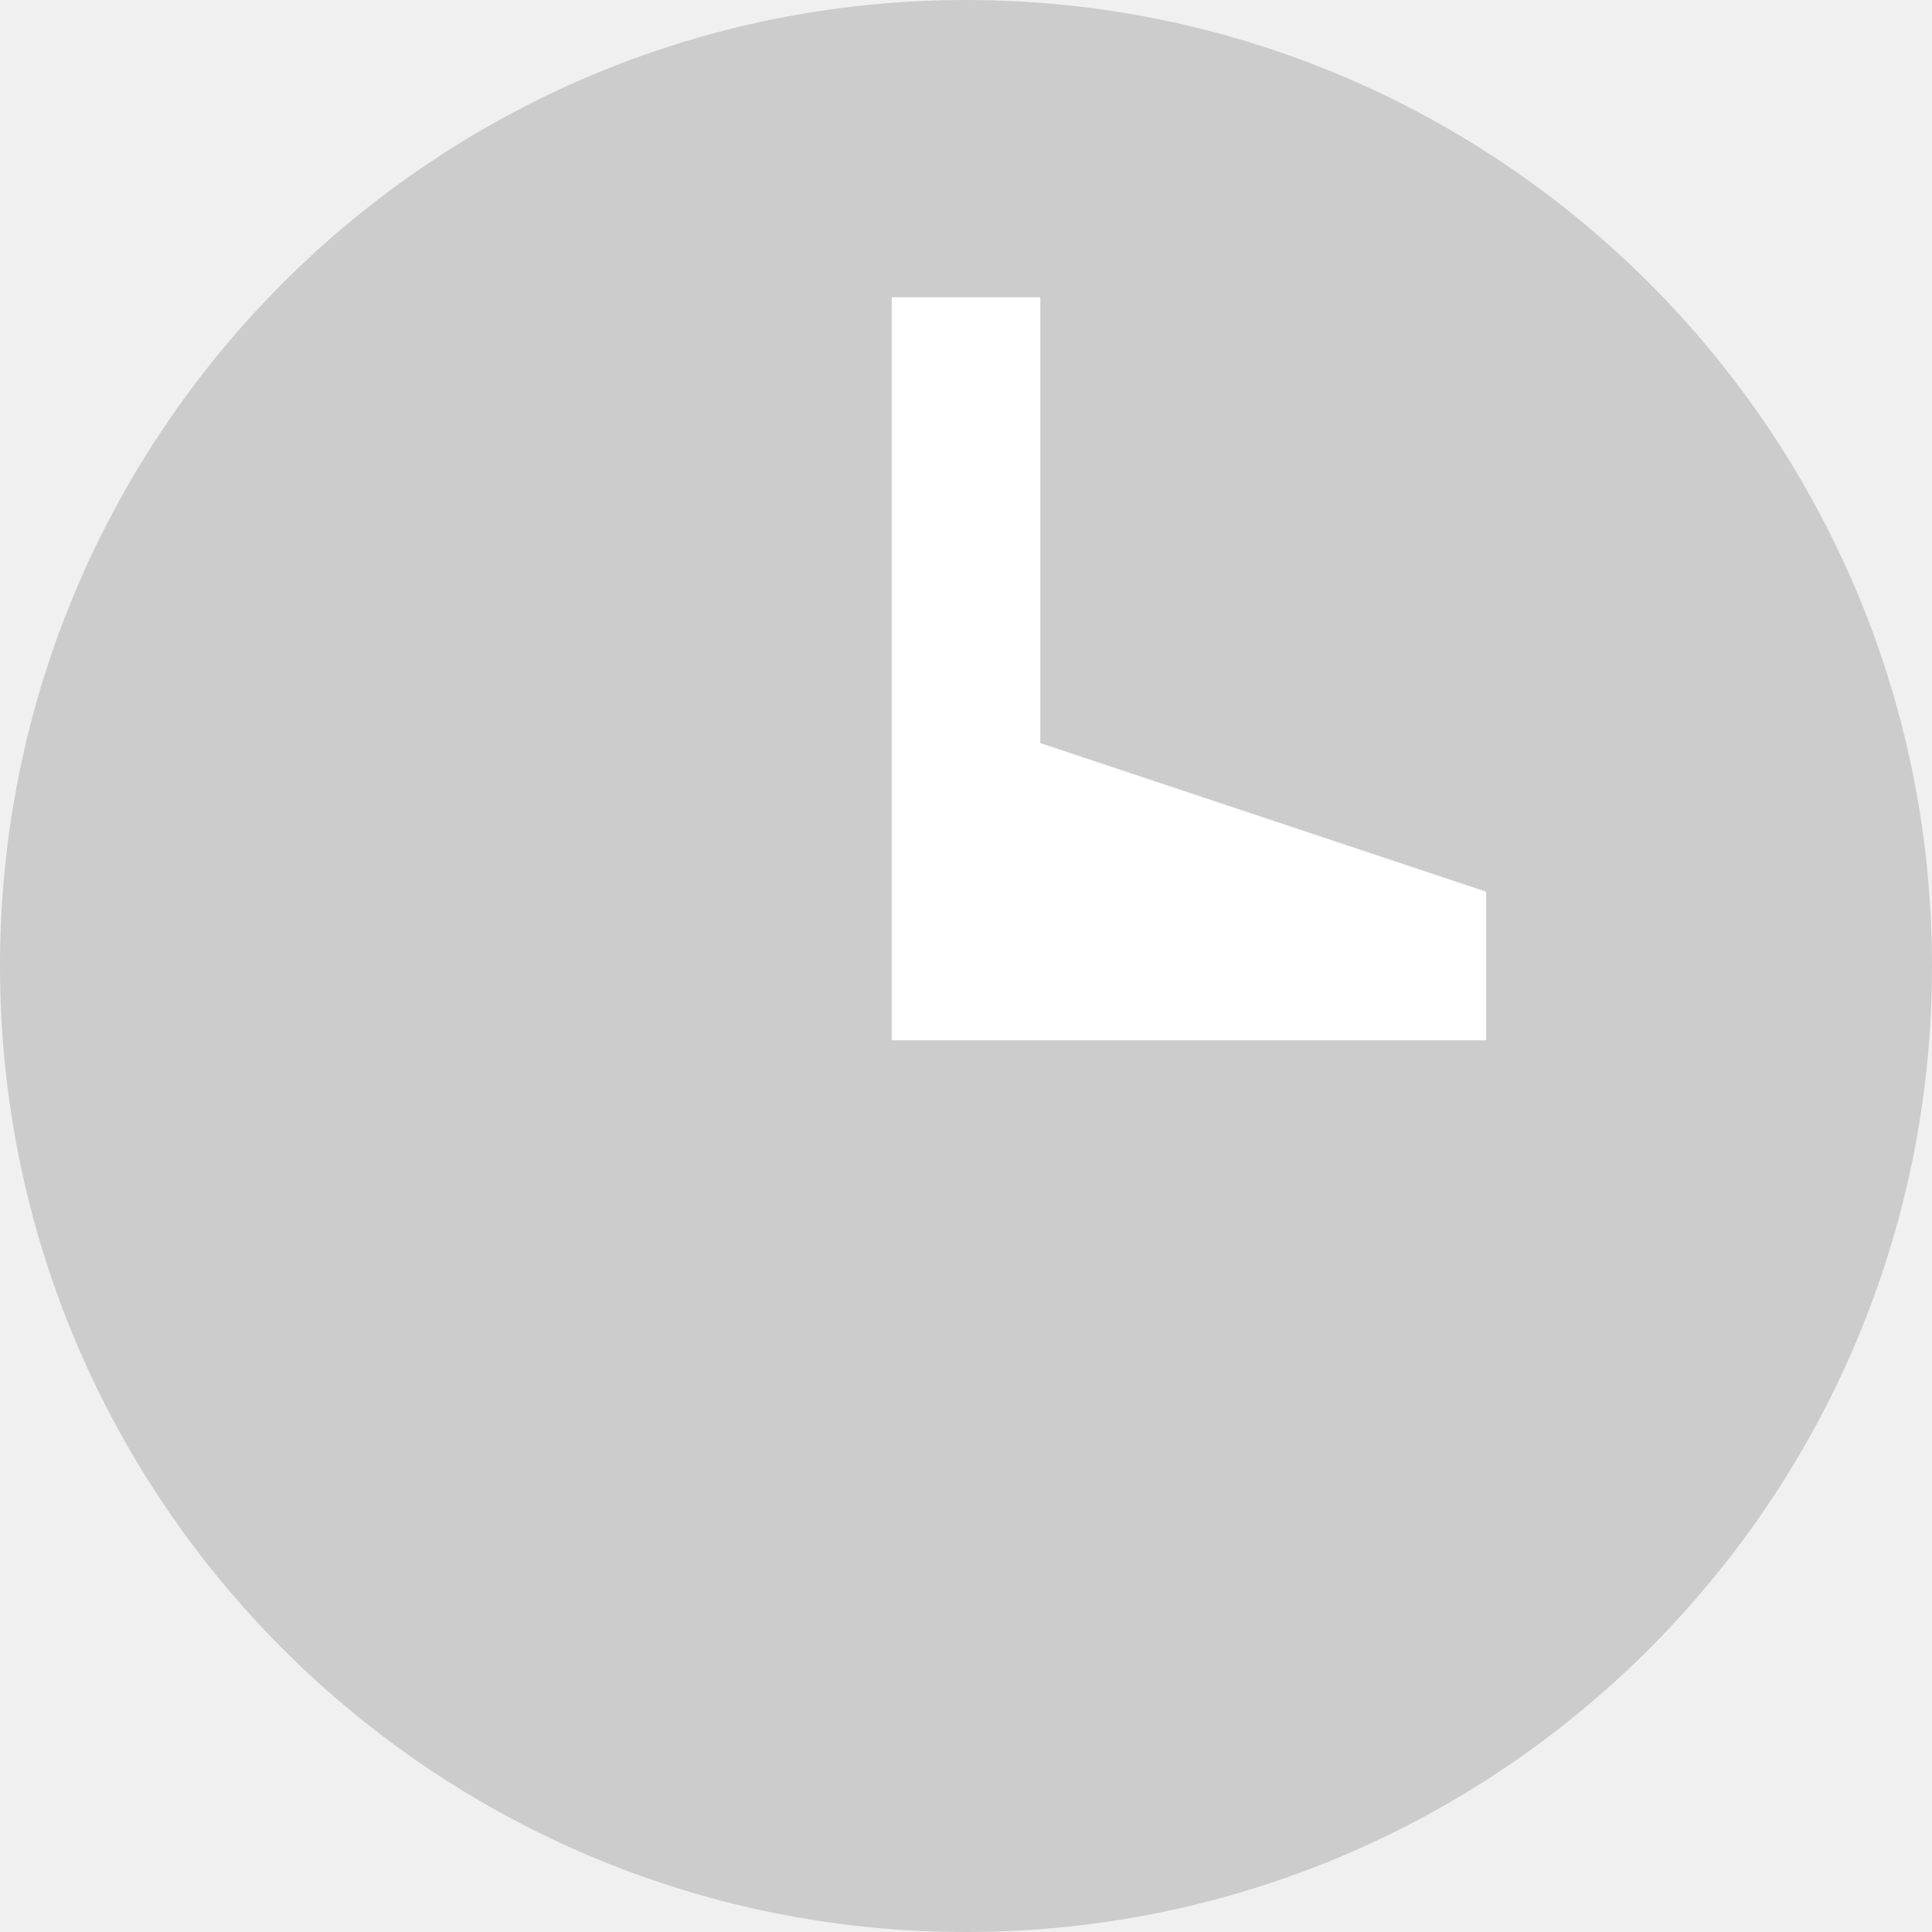
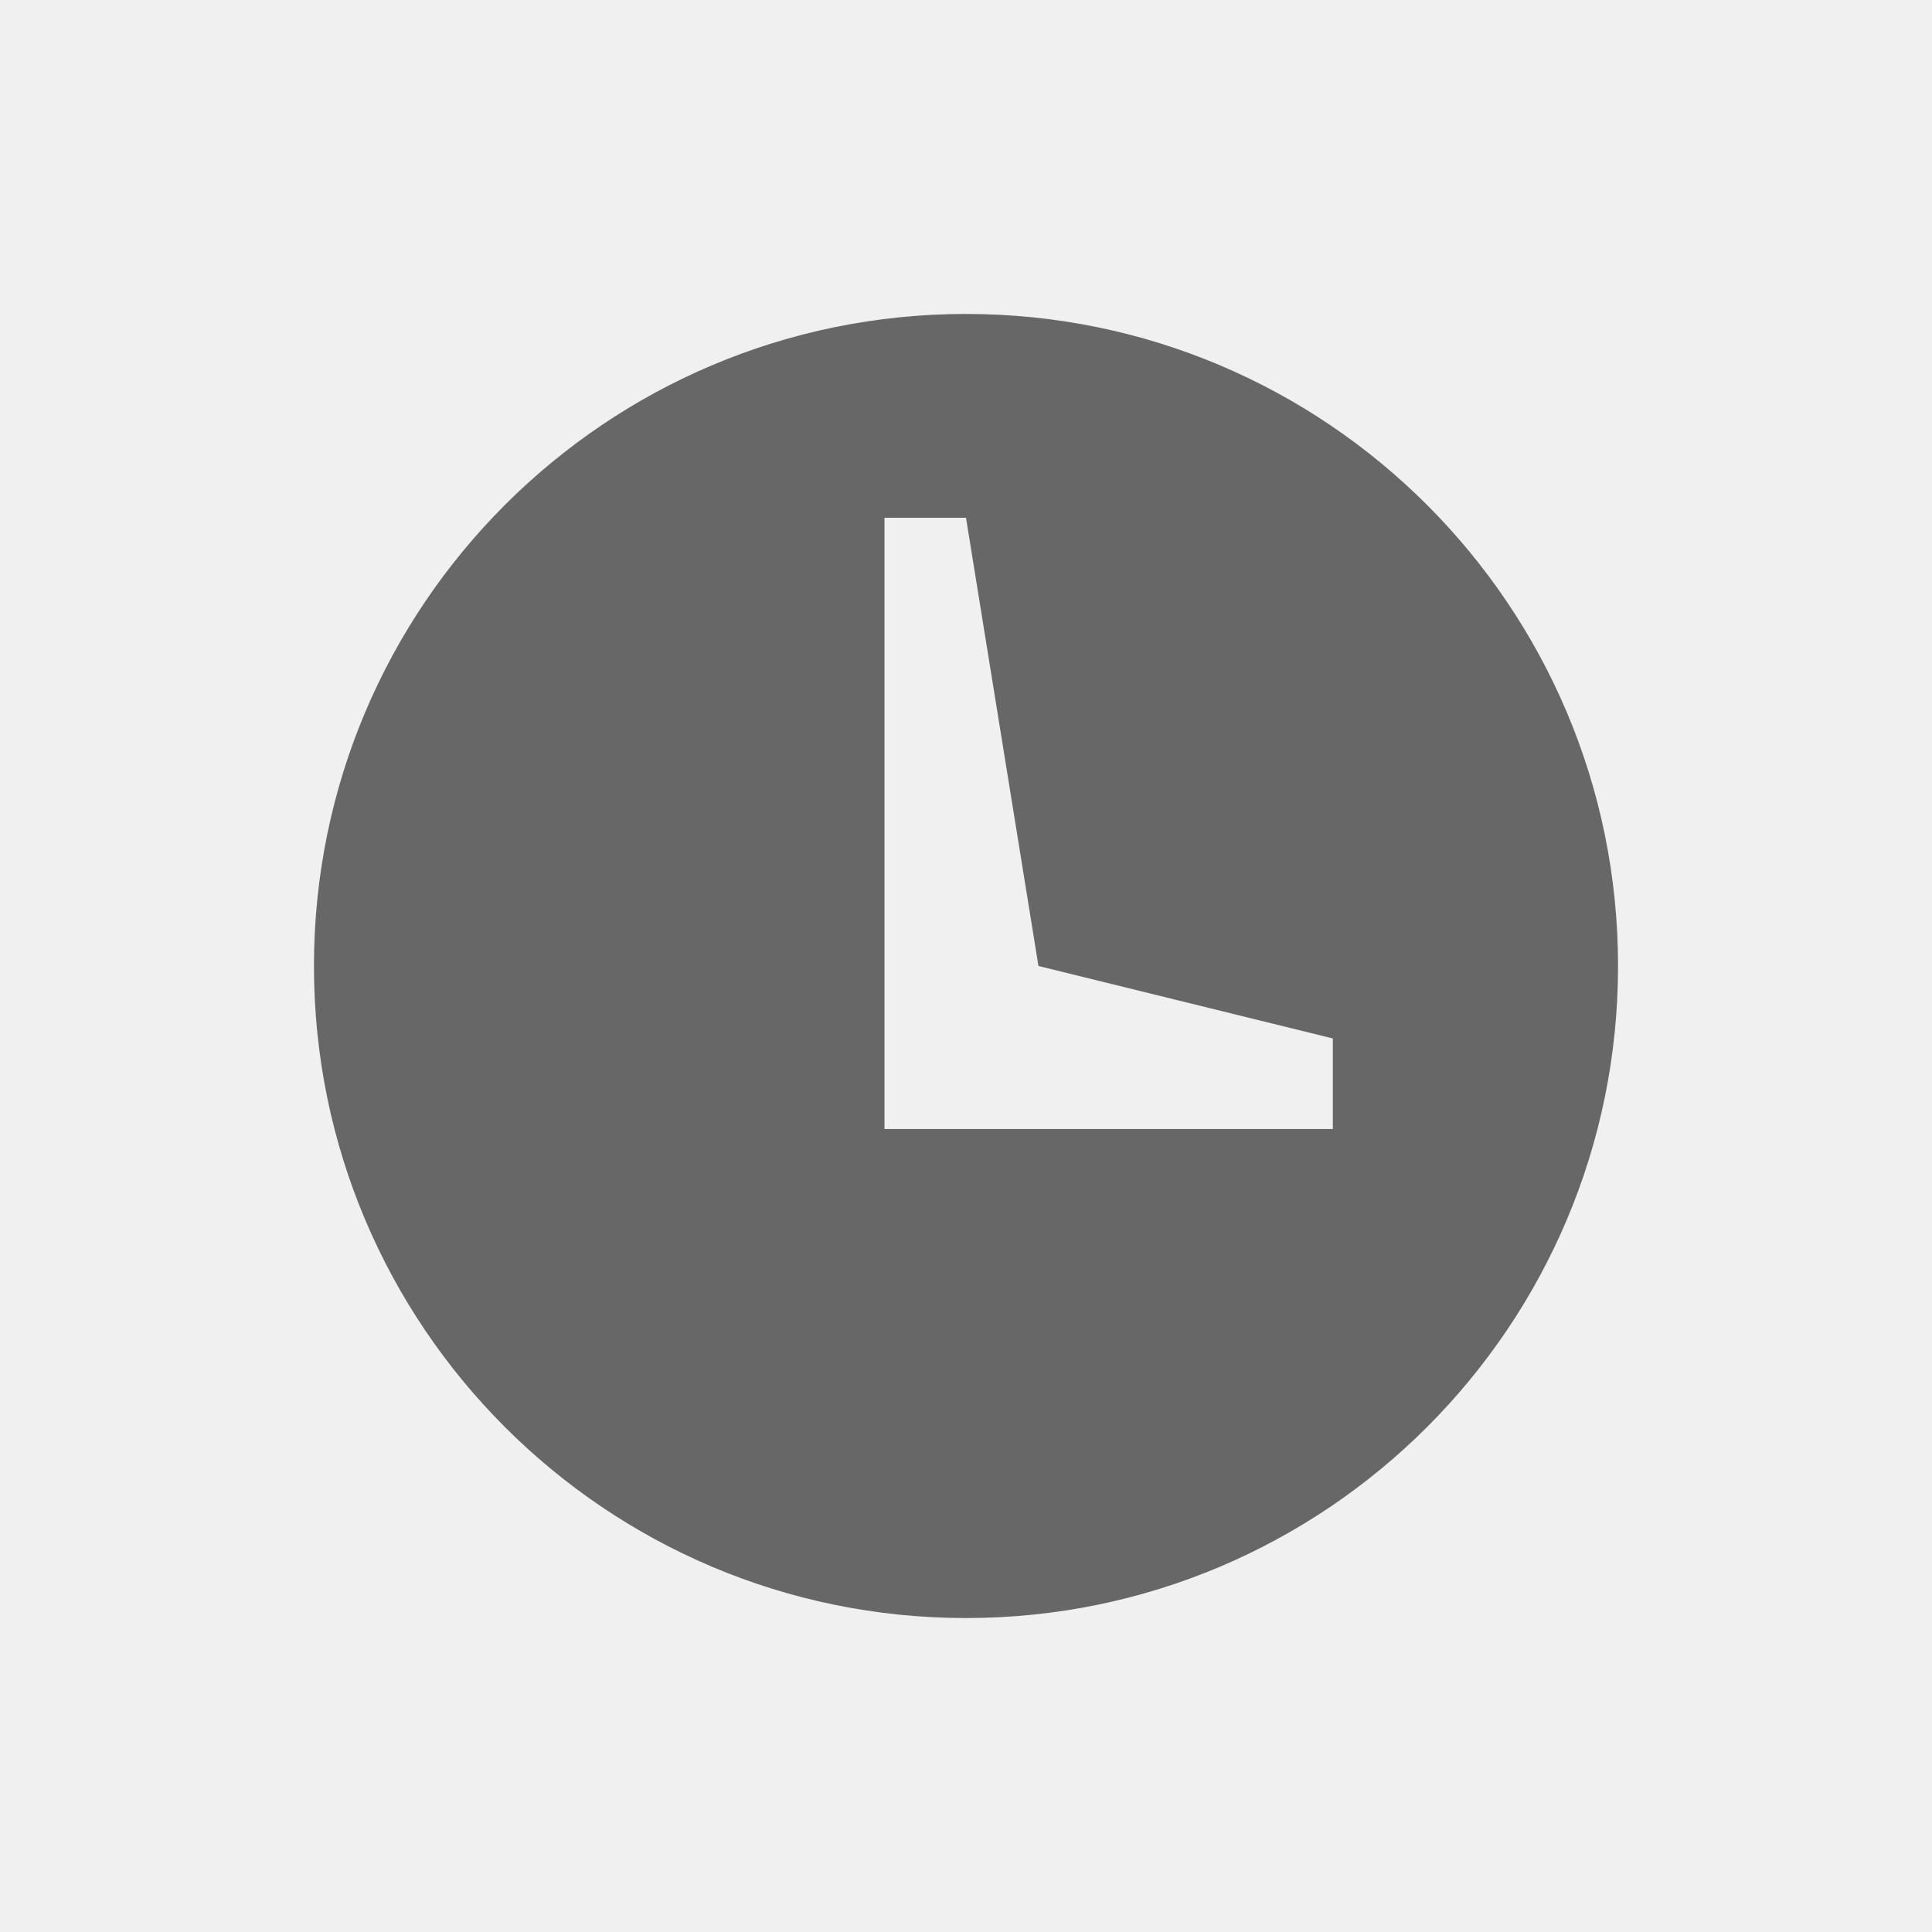
- <svg xmlns="http://www.w3.org/2000/svg" width="13" height="13">
-   <circle fill="#CDCCCC" cx="6.5" cy="6.5" r="6.5" />
-   <polygon fill="#fff" points="7,6 6,7 6,2 7,2" />
-   <polygon fill="#fff" points="6,7 7,5 10,6 10,7" />
+ <svg xmlns="http://www.w3.org/2000/svg" width="16" height="16">
+   <path fill="#676767" d="M8 2.6c-2.983 0-5.4 2.418-5.4 5.4s2.417 5.4 5.4 5.4c2.982 0 5.4-2.418 5.4-5.4s-2.418-5.4-5.4-5.4zm3.037 6.75h-3.712v-5.062h.675l.6 3.712 2.438.6v.75z" />
</svg>
